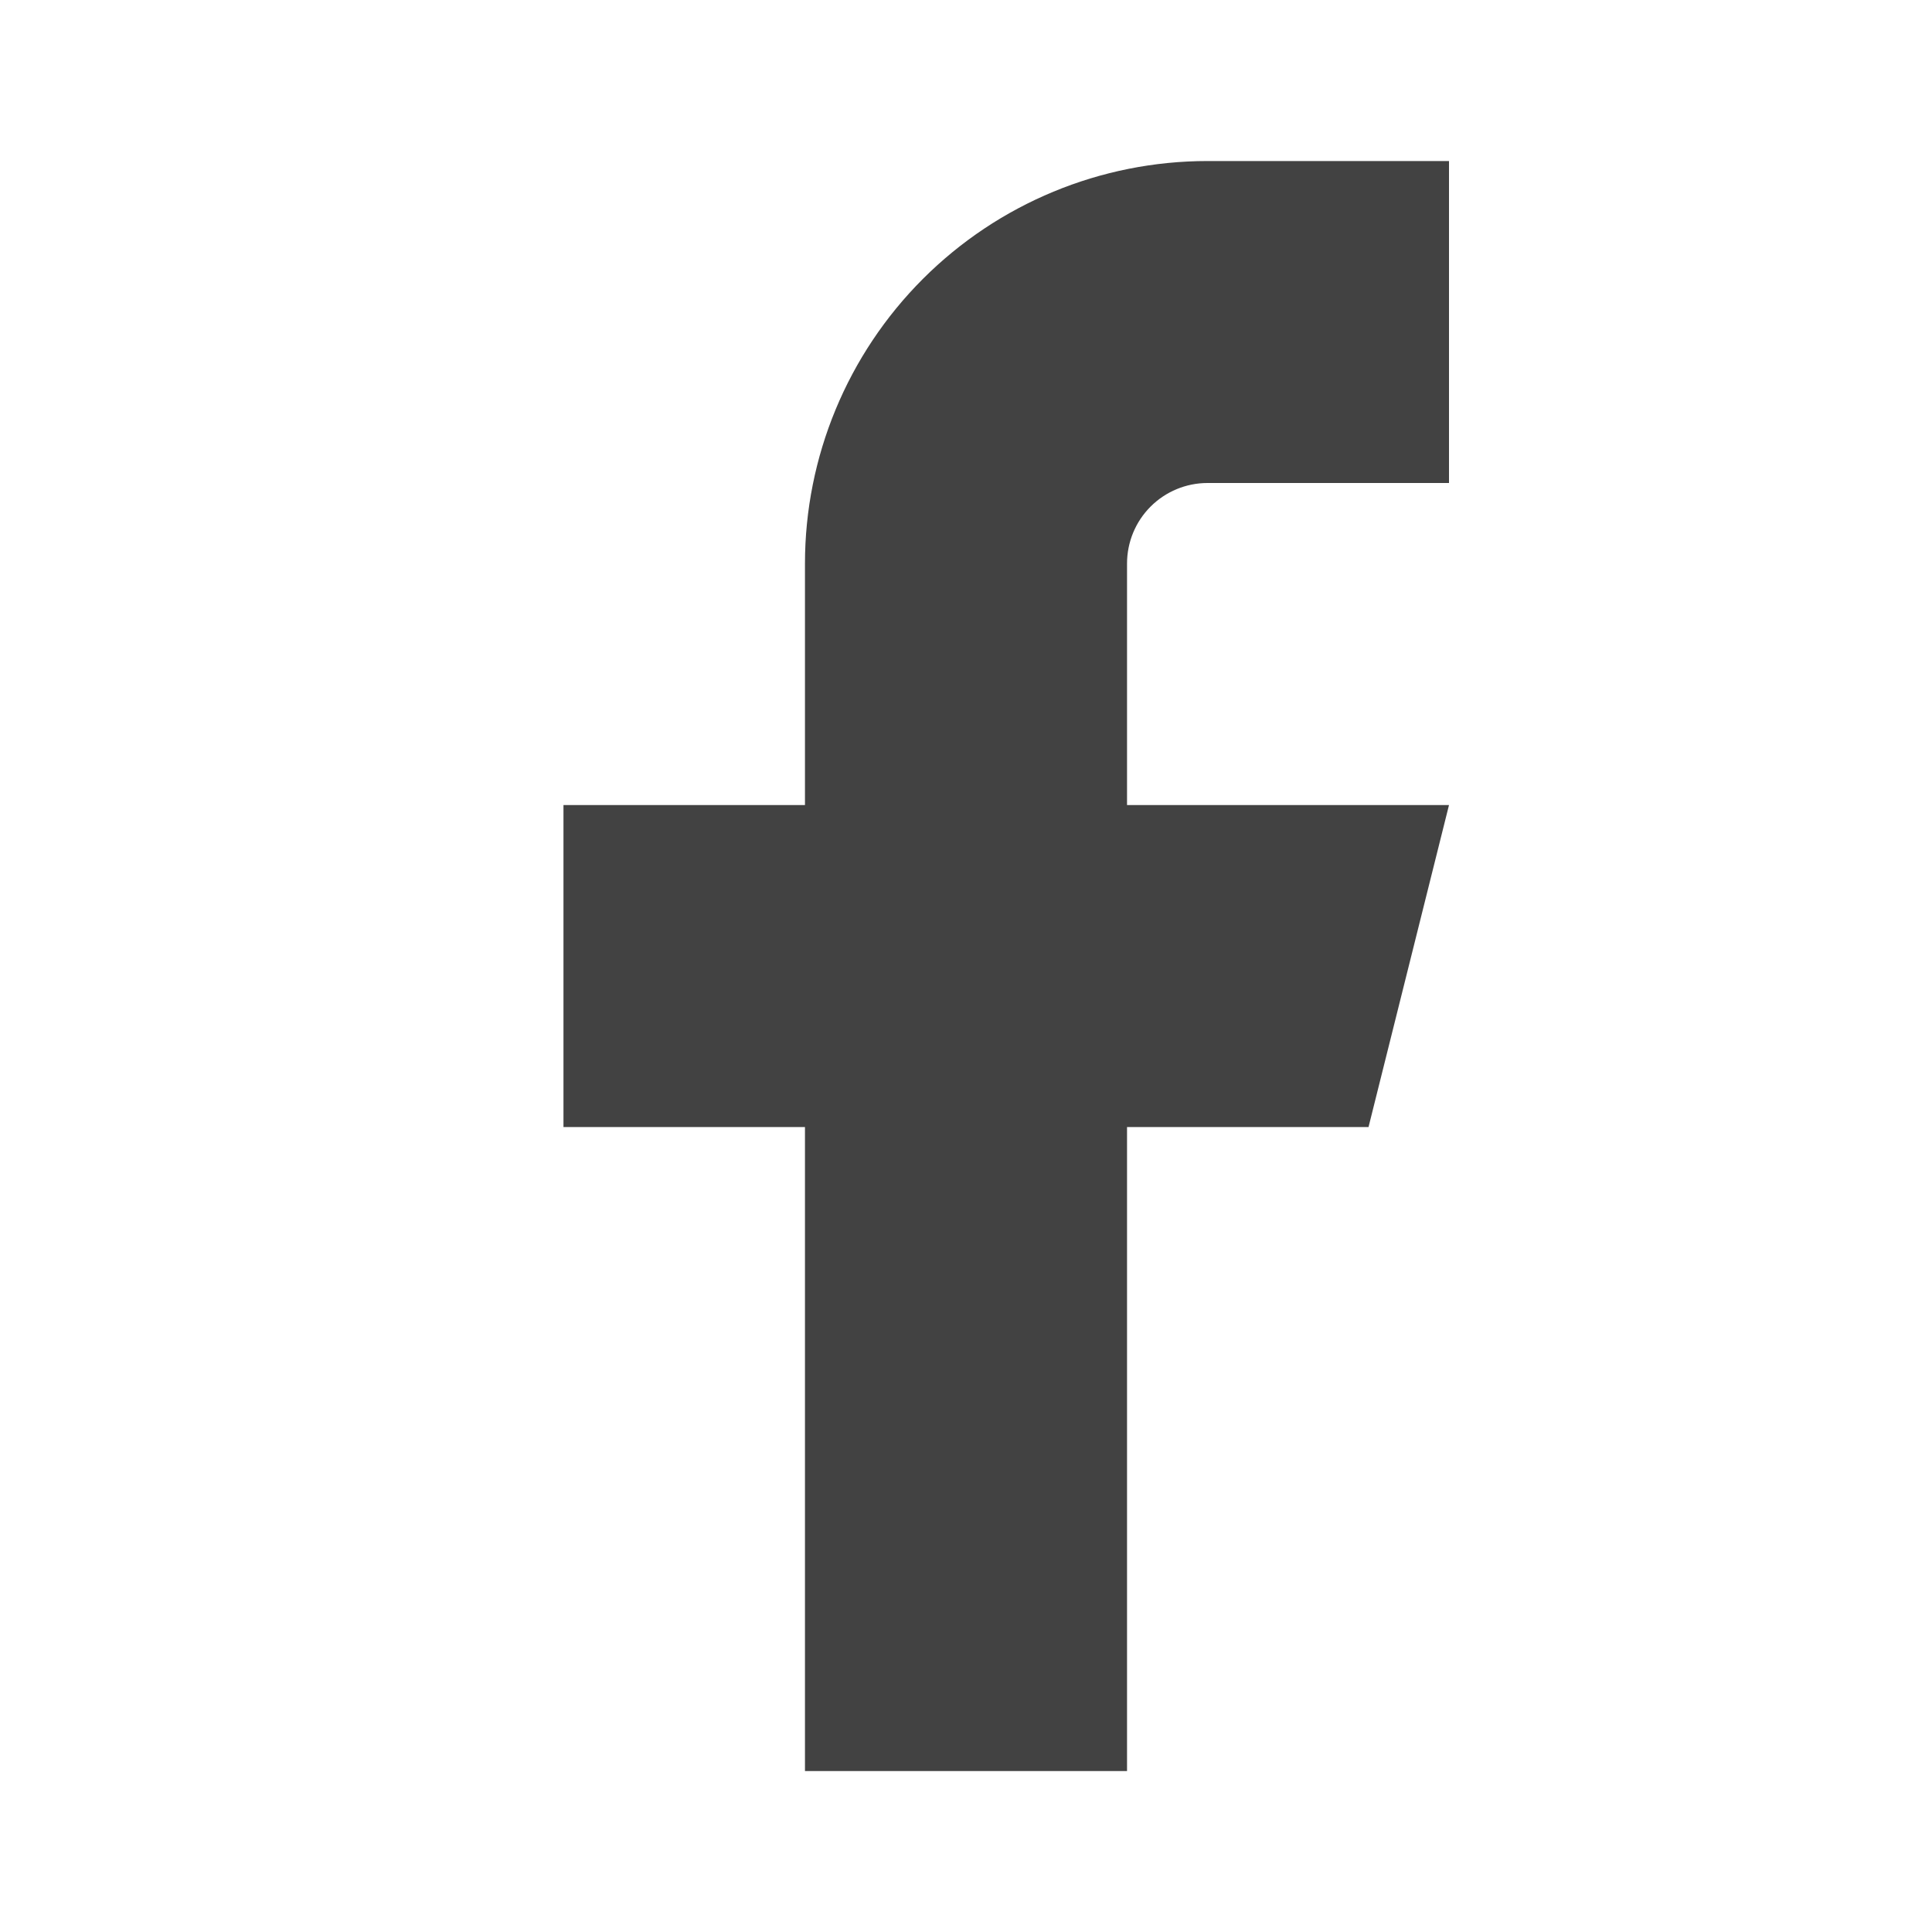
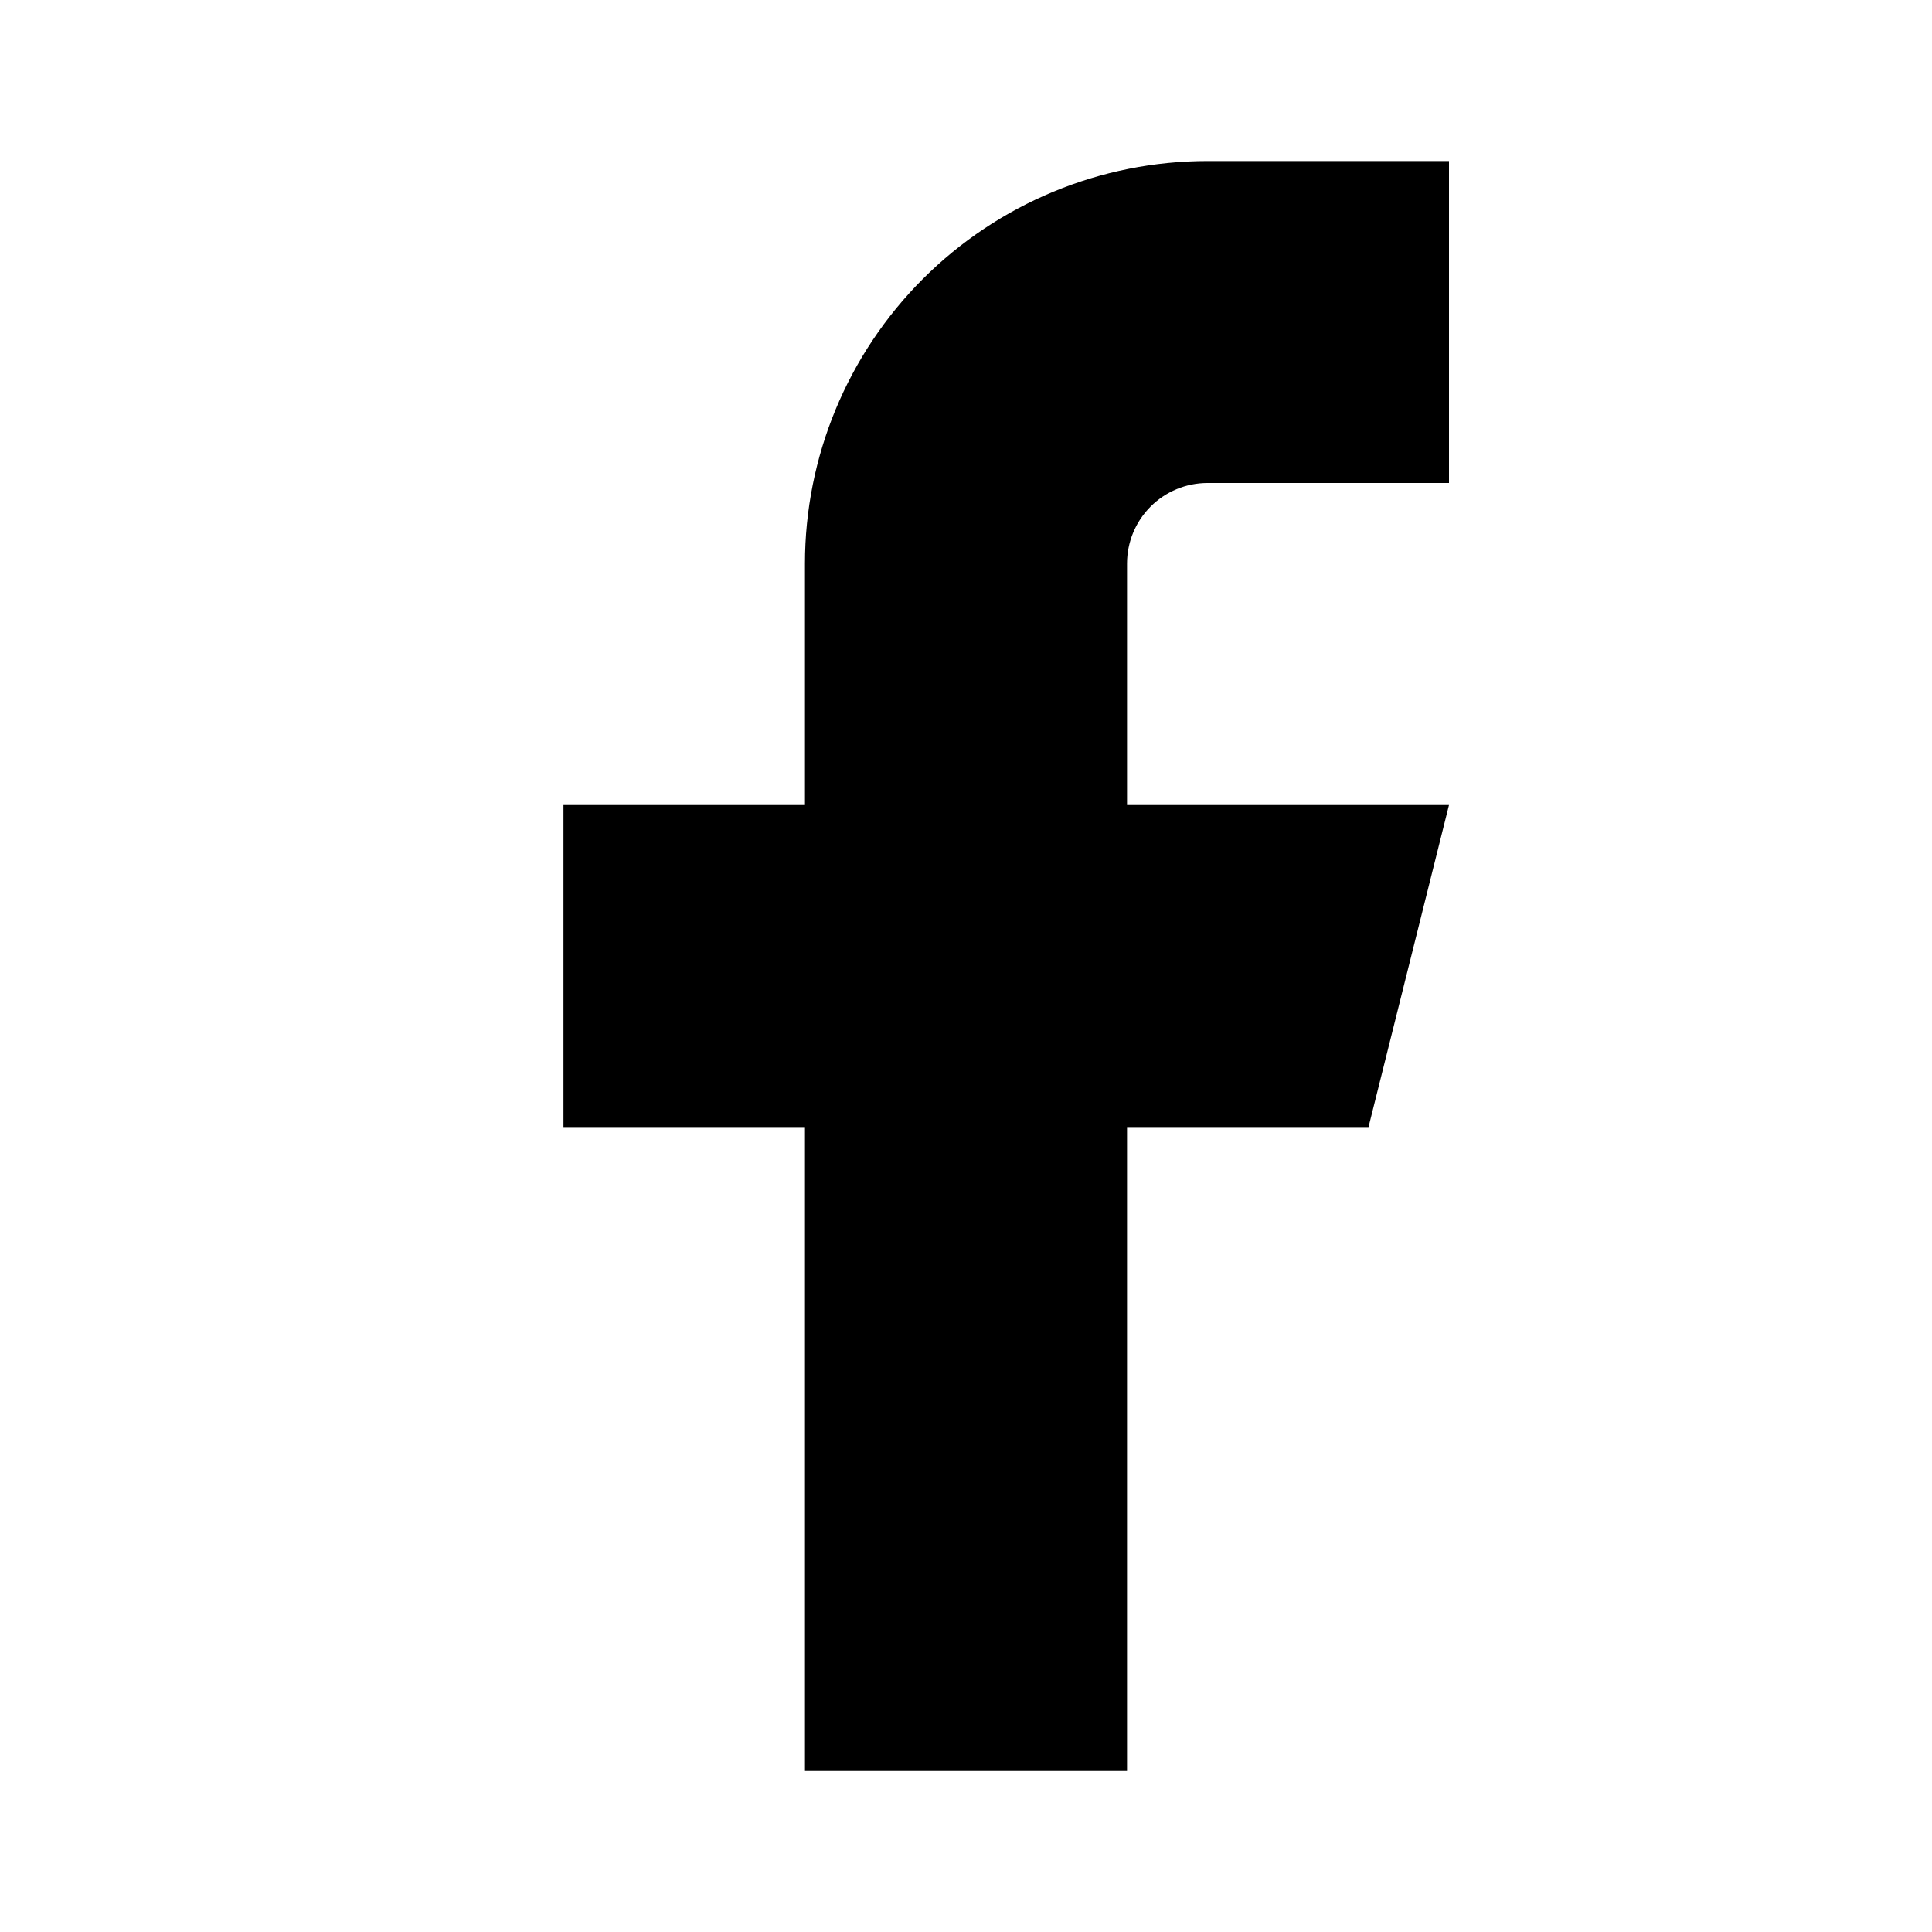
- <svg xmlns="http://www.w3.org/2000/svg" width="20" height="20" viewBox="0 0 20 20" fill="none">
-   <path d="M15 1.667H12.5C11.395 1.667 10.335 2.106 9.554 2.887C8.772 3.669 8.333 4.729 8.333 5.834V8.334H5.833V11.667H8.333V18.334H11.667V11.667H14.167L15 8.334H11.667V5.834C11.667 5.613 11.754 5.401 11.911 5.244C12.067 5.088 12.279 5 12.5 5H15V1.667Z" fill="#424242" />
+ <svg xmlns="http://www.w3.org/2000/svg" width="20" height="20" viewBox="0 0 20 20">
+   <path d="M15 1.667H12.5C11.395 1.667 10.335 2.106 9.554 2.887C8.772 3.669 8.333 4.729 8.333 5.834V8.334H5.833V11.667H8.333V18.334H11.667V11.667H14.167L15 8.334H11.667V5.834C11.667 5.613 11.754 5.401 11.911 5.244C12.067 5.088 12.279 5 12.5 5H15V1.667Z" />
</svg>
